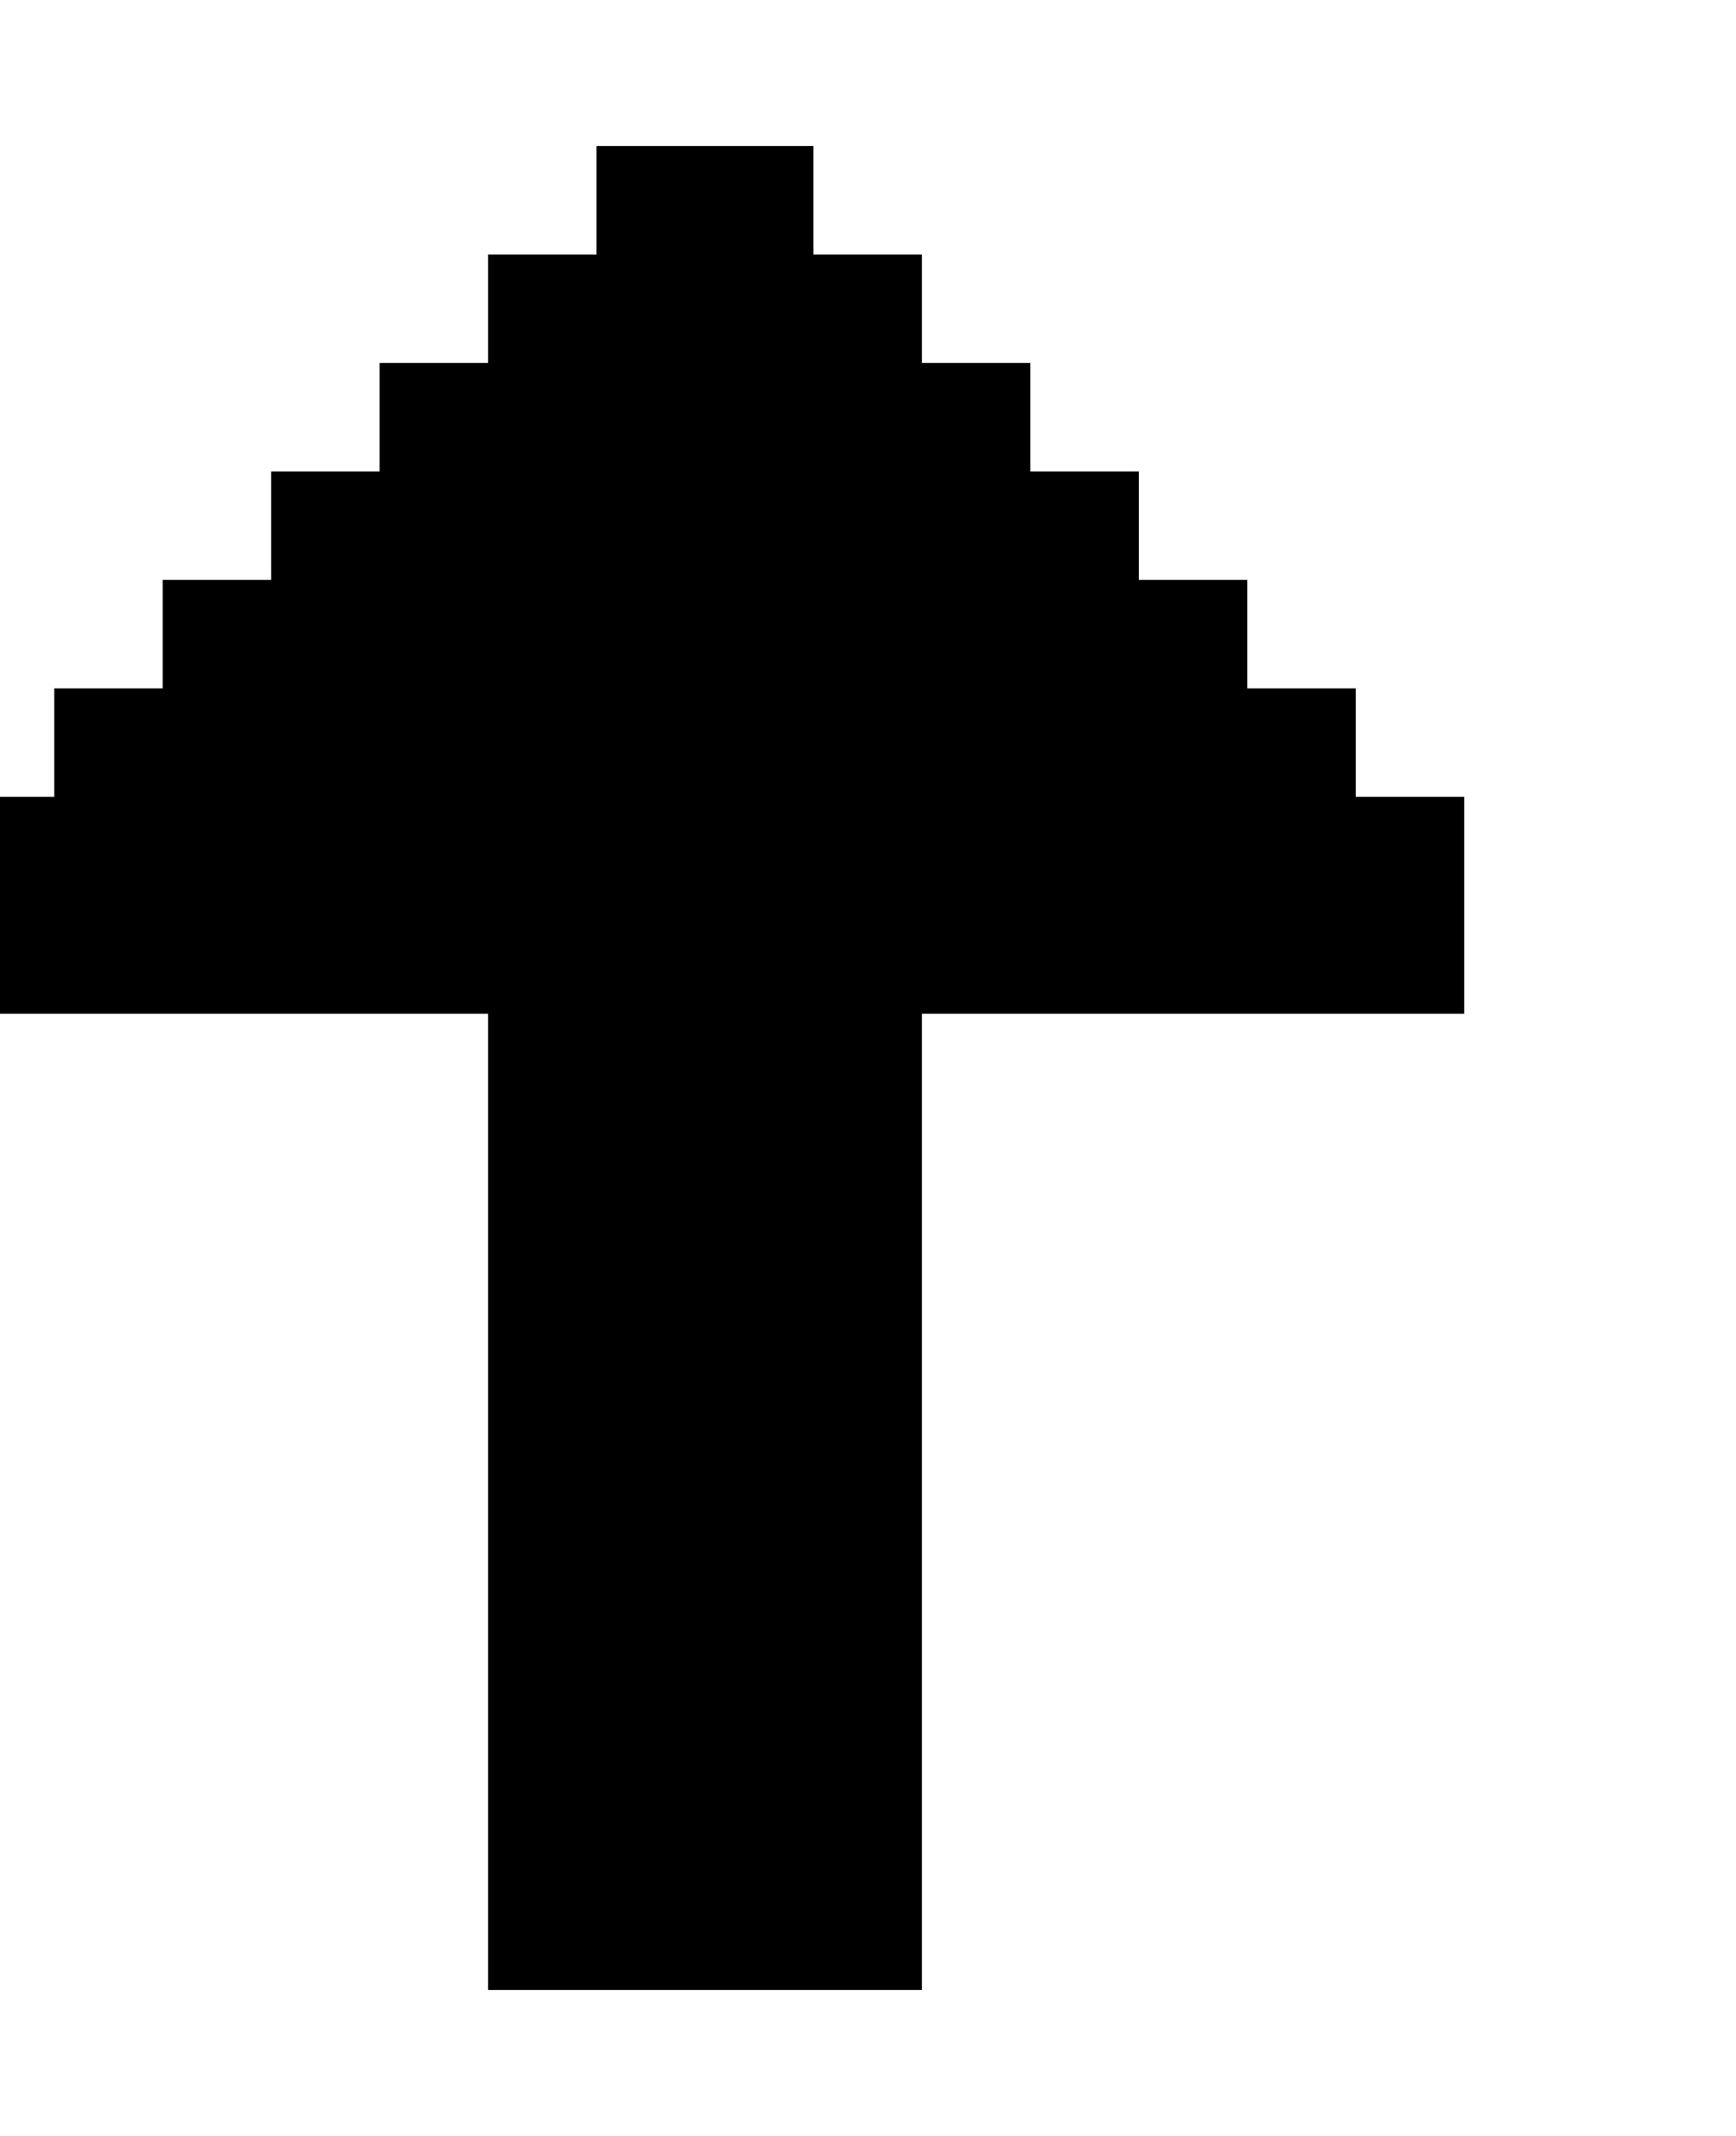
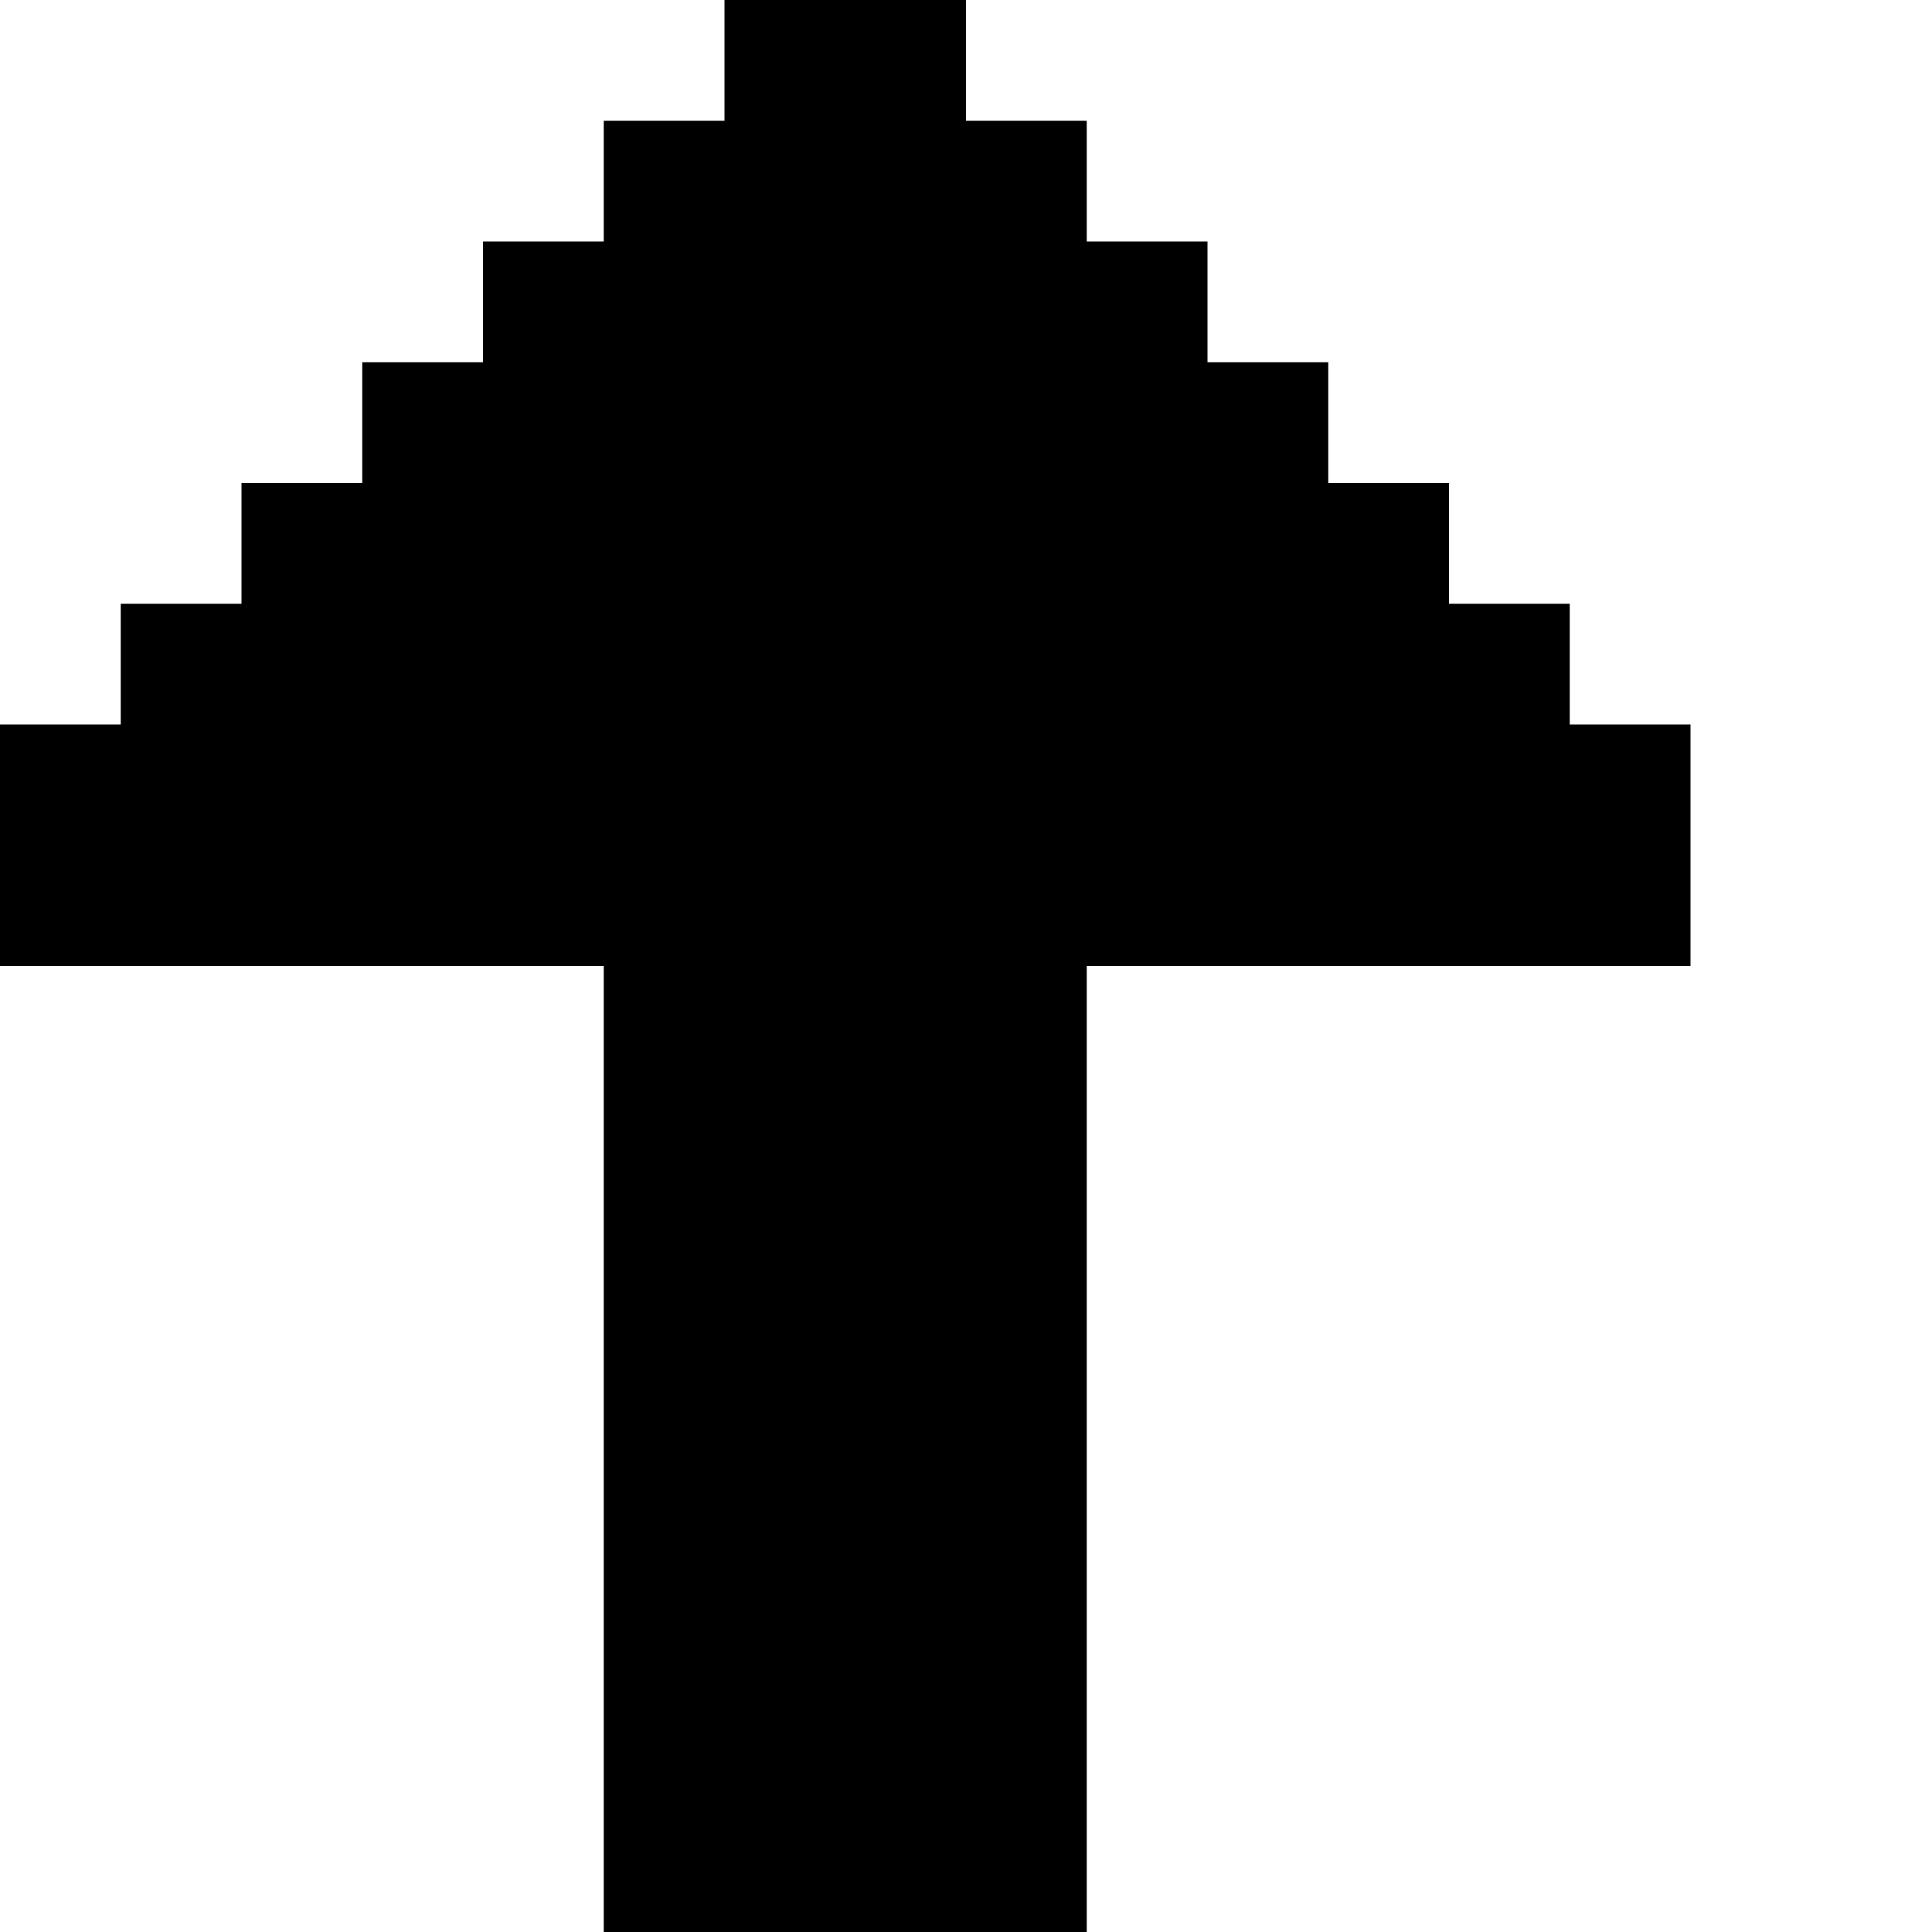
- <svg xmlns="http://www.w3.org/2000/svg" width="13" height="16" viewBox="0 0 16 16">
+ <svg xmlns="http://www.w3.org/2000/svg" viewBox="-0.5 -0.5 16 16">
  <path stroke="currentColor" d="M5 1h3v15H5zm1-1h1v1H6zM3 3h2v2H3zM2 4h1v1H2zm2-2h1v1H4zM1 5h4v2H1zM0 6h1v1H0zm8-3h2v2H8zm2 1h1v1h-1zM8 2h1v1H8zm0 3h4v2H8zm4 1h1v1h-1z" />
</svg>
